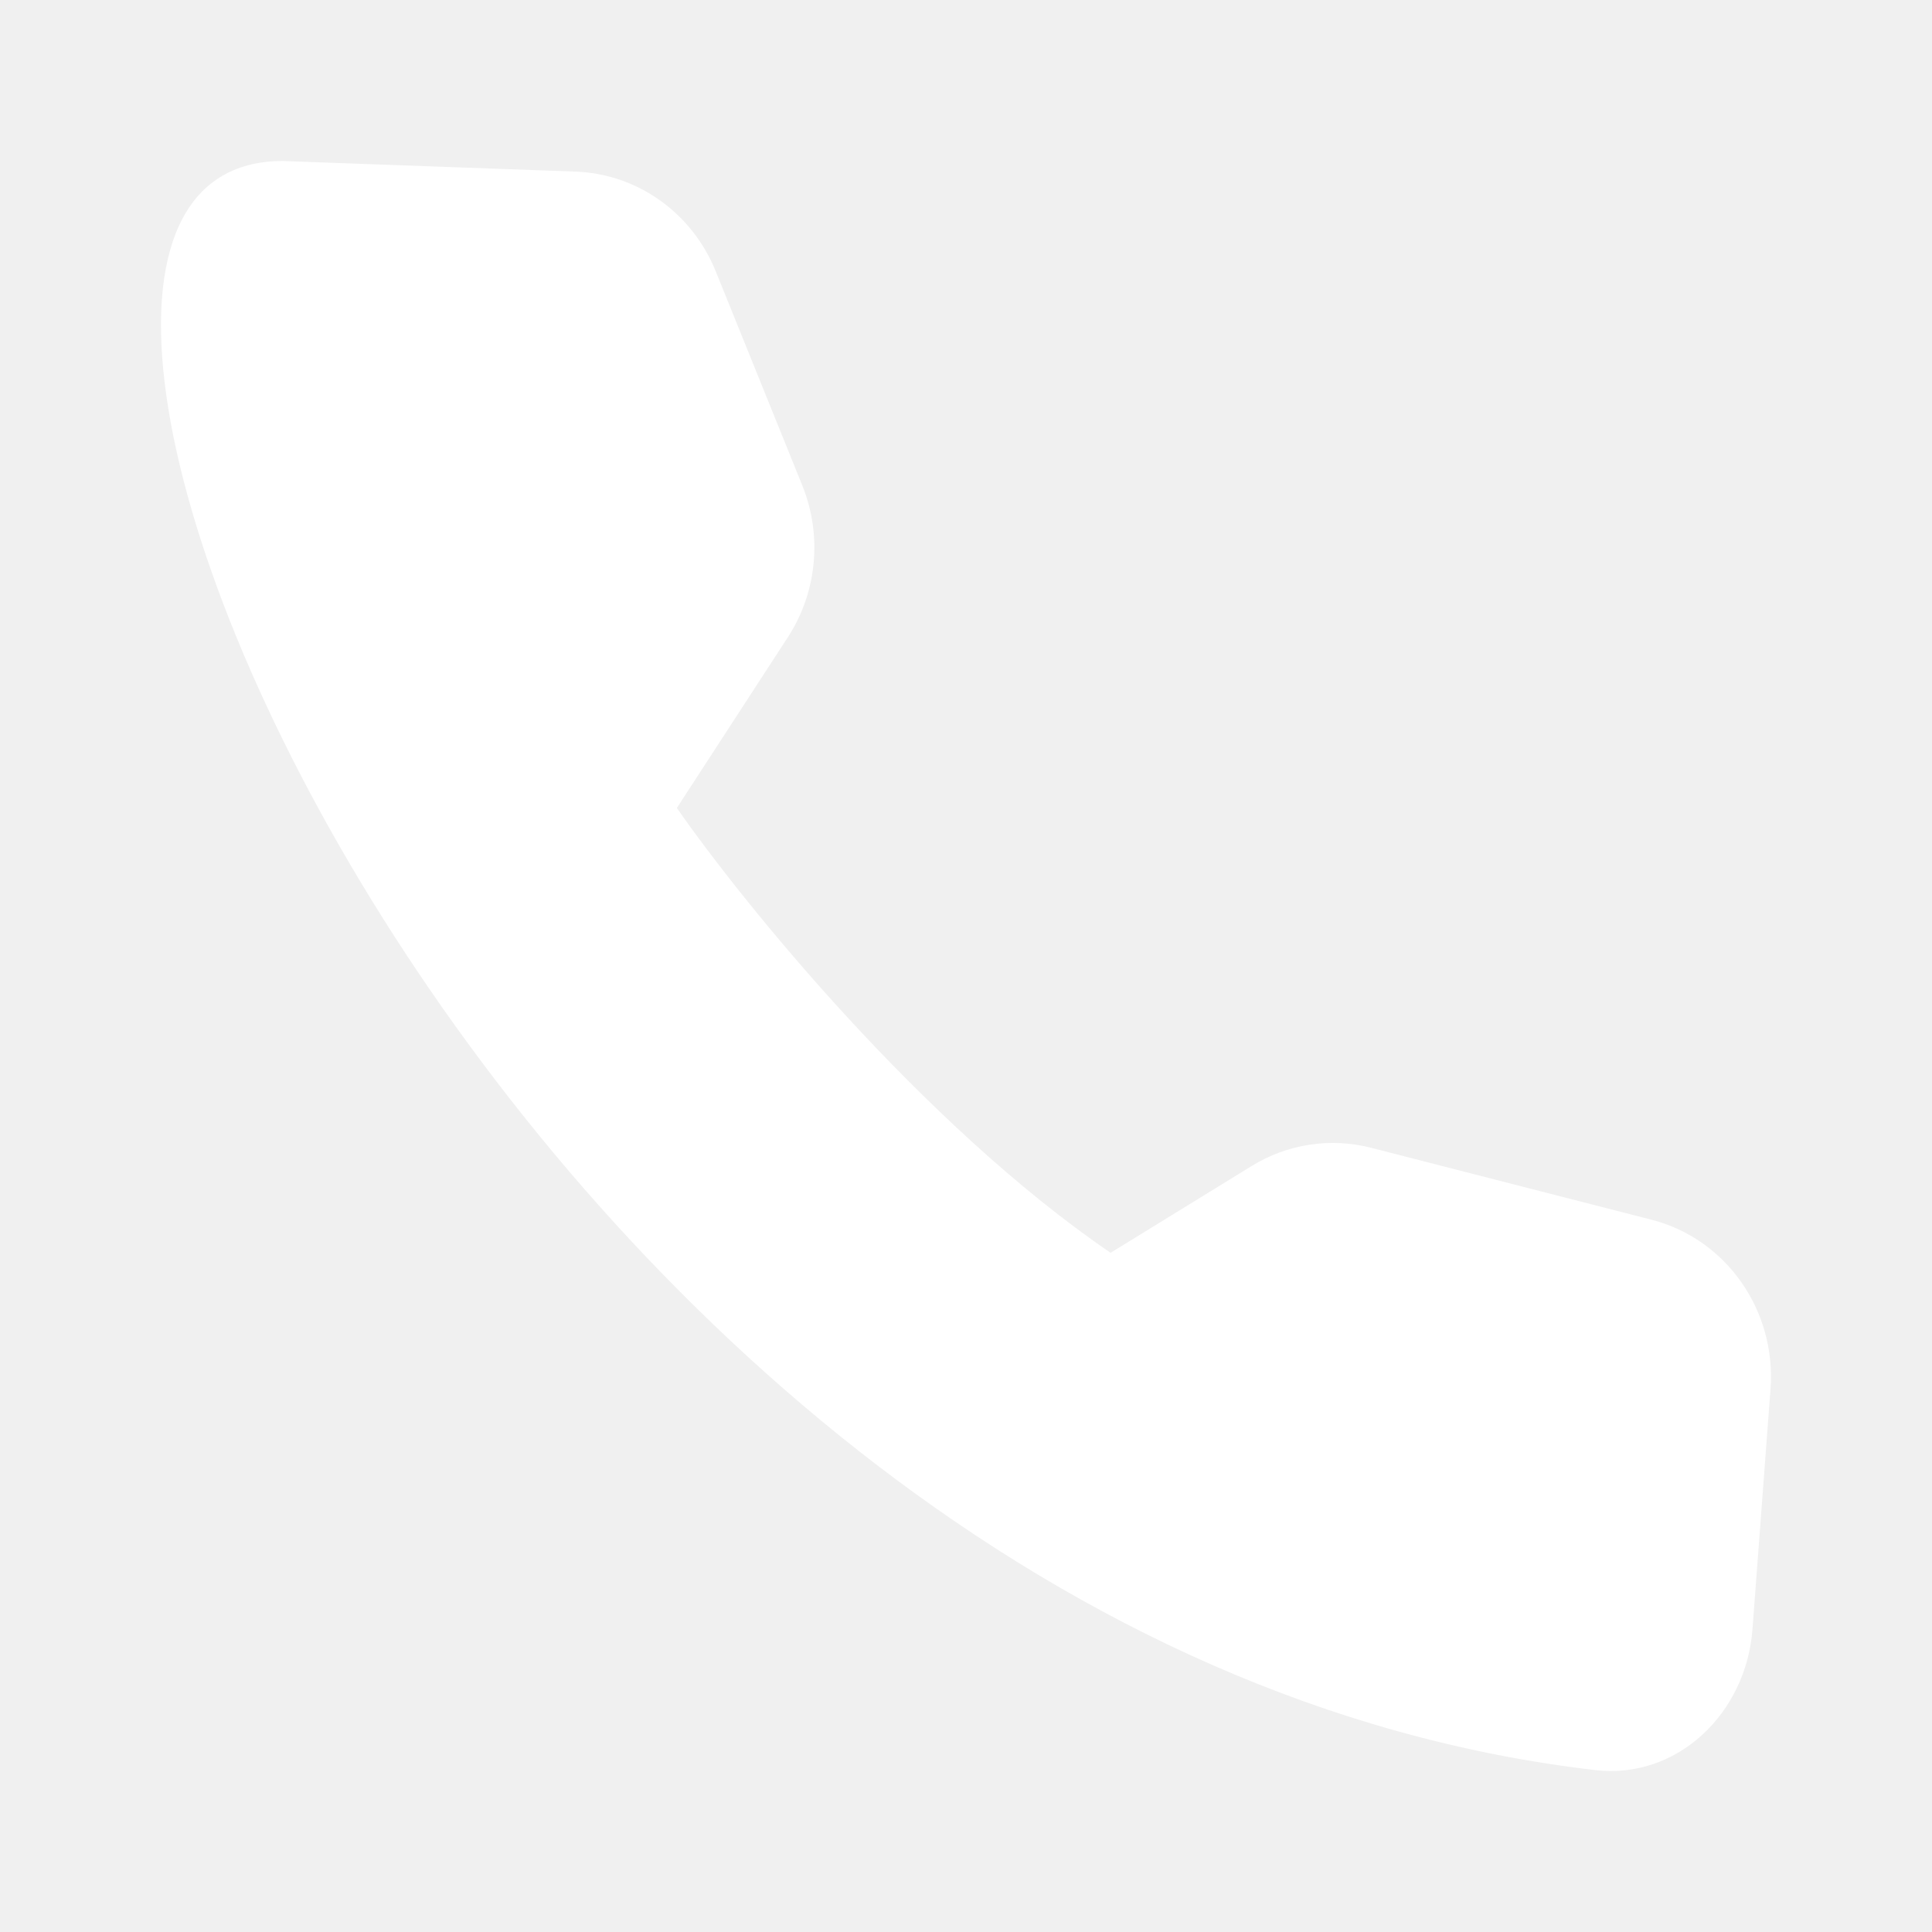
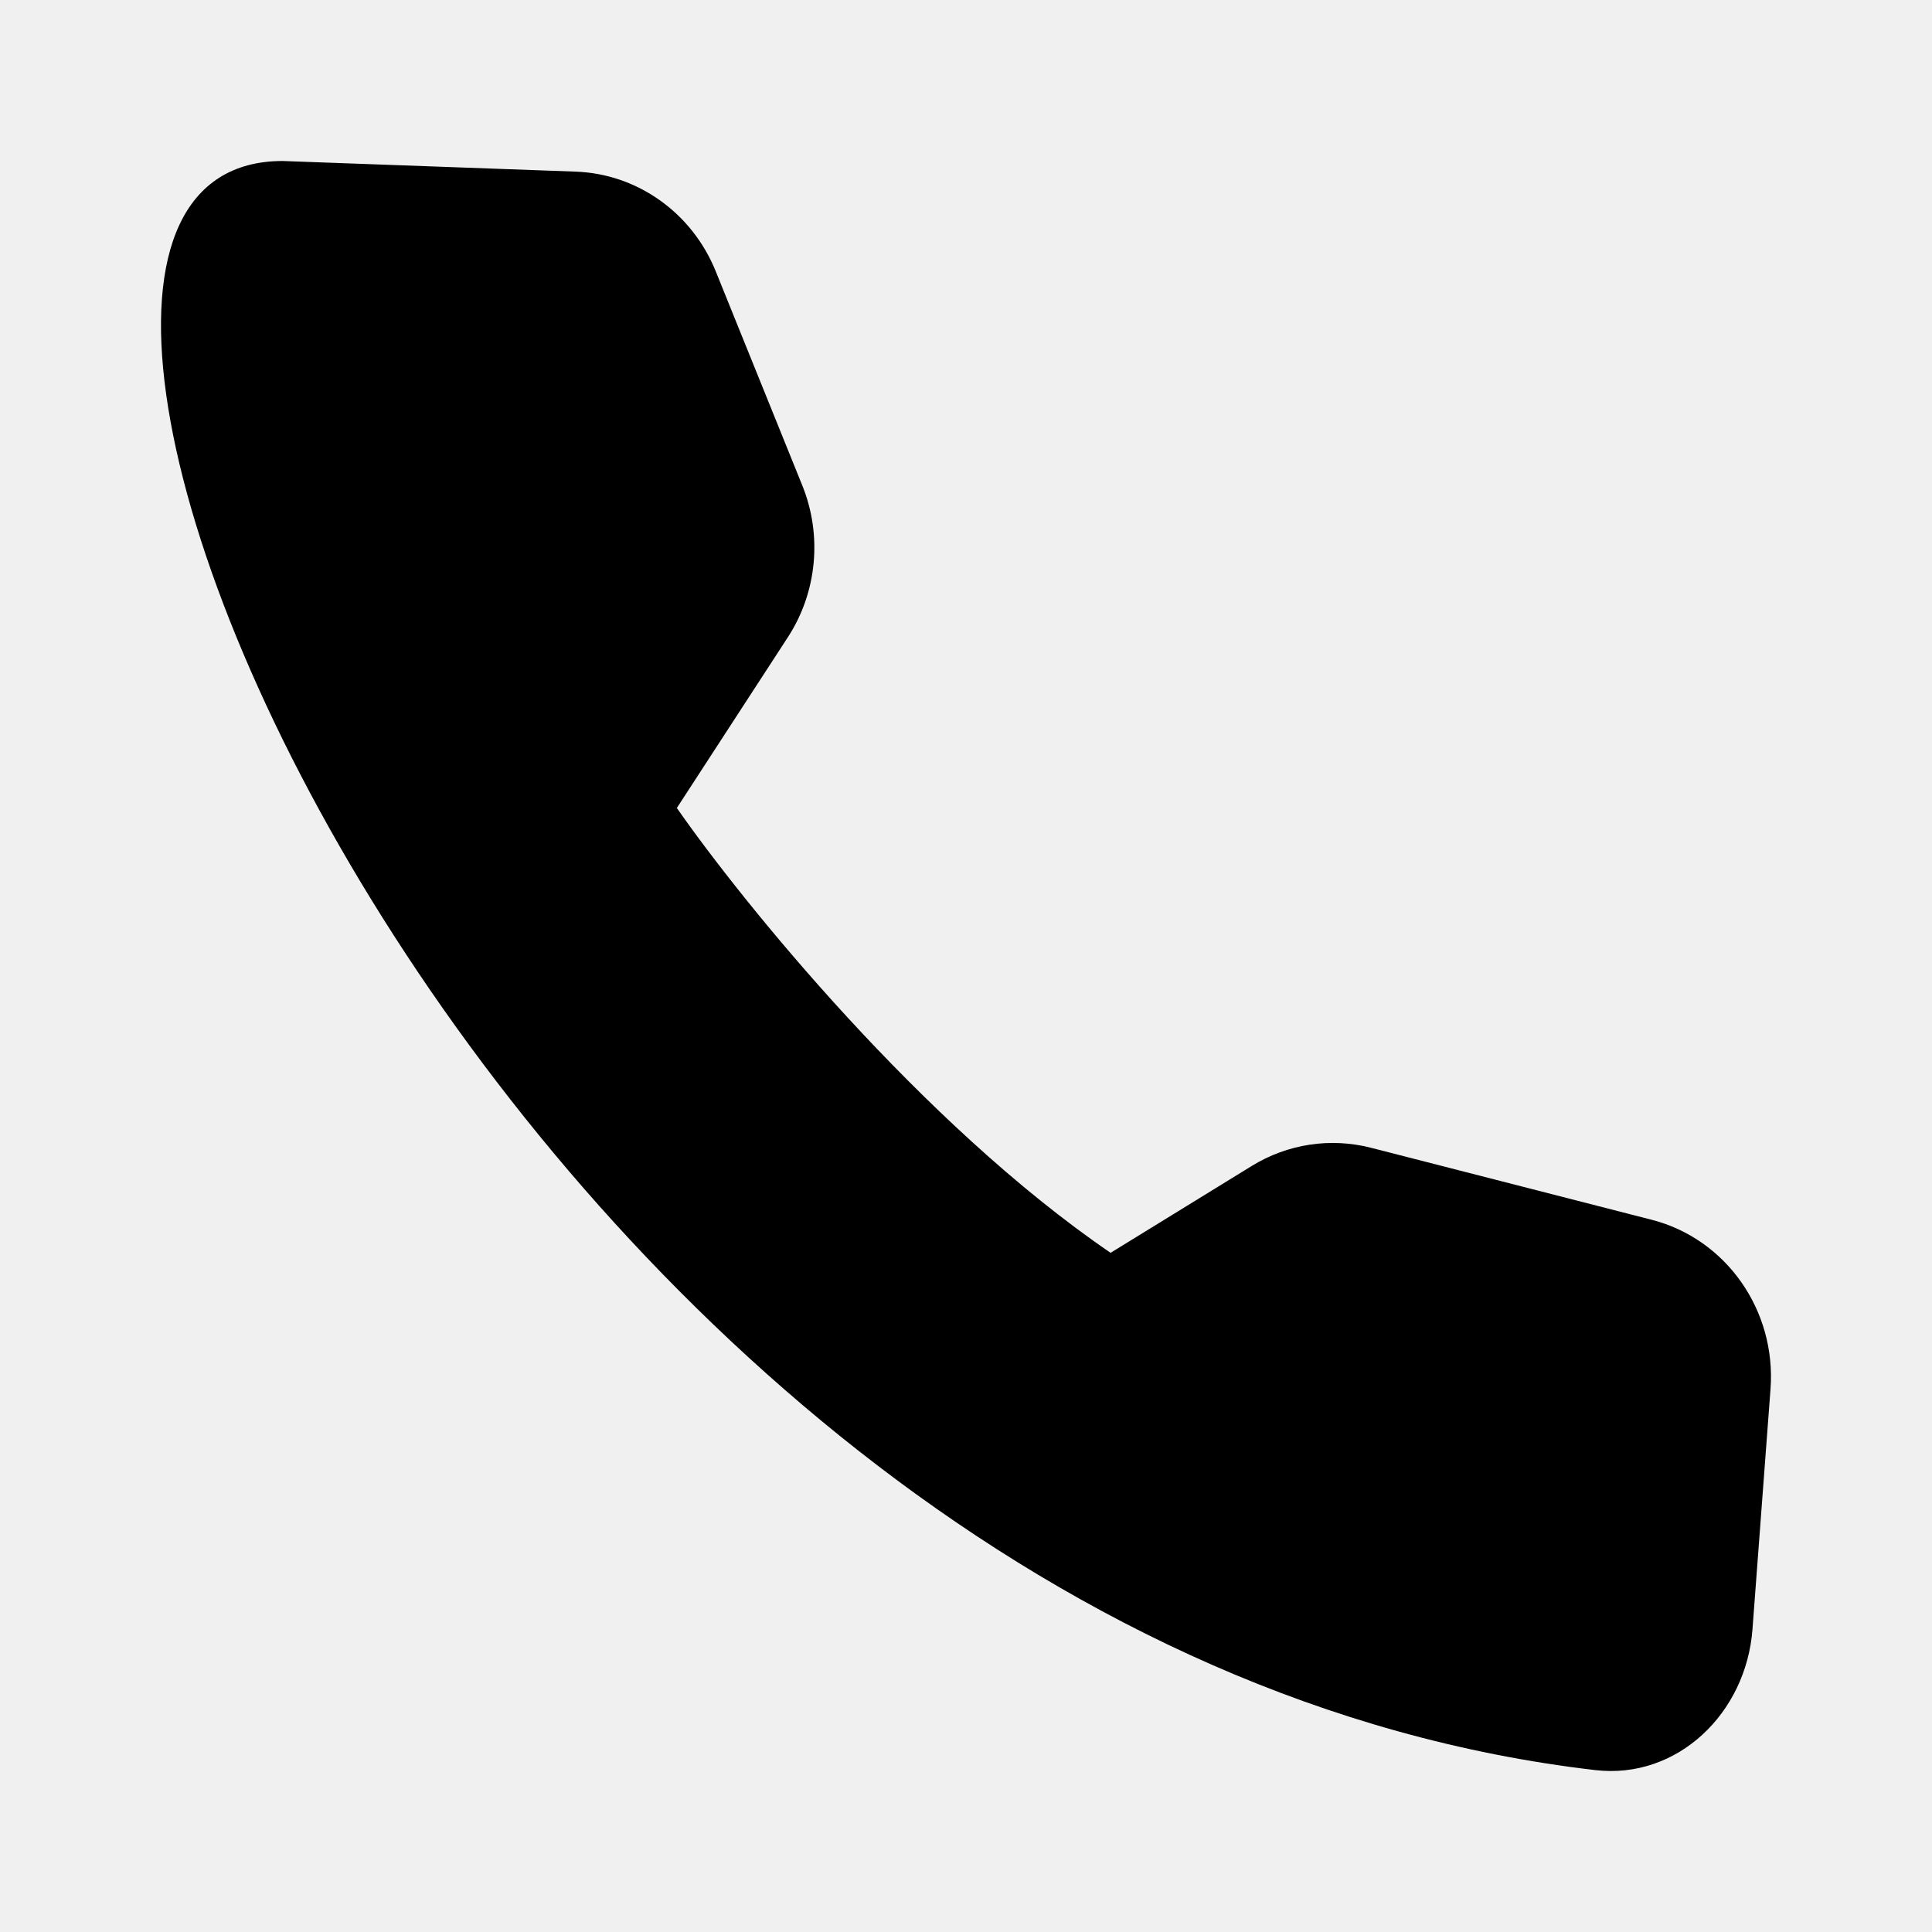
- <svg xmlns="http://www.w3.org/2000/svg" width="20px" height="20px" viewBox="0 0 24 24" fill="white">
+ <svg xmlns="http://www.w3.org/2000/svg" width="16px" height="16px" viewBox="0 0 24 24" fill="black">
  <path d="M3.511 2L7.15 2.132C7.917 2.159 8.597 2.643 8.891 3.37L9.967 6.032C10.217 6.652 10.15 7.358 9.787 7.916L8.408 10.037C9.225 11.21 11.445 13.956 13.796 15.563L15.548 14.485C15.994 14.21 16.527 14.129 17.031 14.258L20.516 15.152C21.443 15.389 22.067 16.278 21.994 17.255L21.77 20.238C21.692 21.285 20.835 22.107 19.818 21.989C6.392 20.428 -1.481 2 3.511 2Z" />
</svg>
